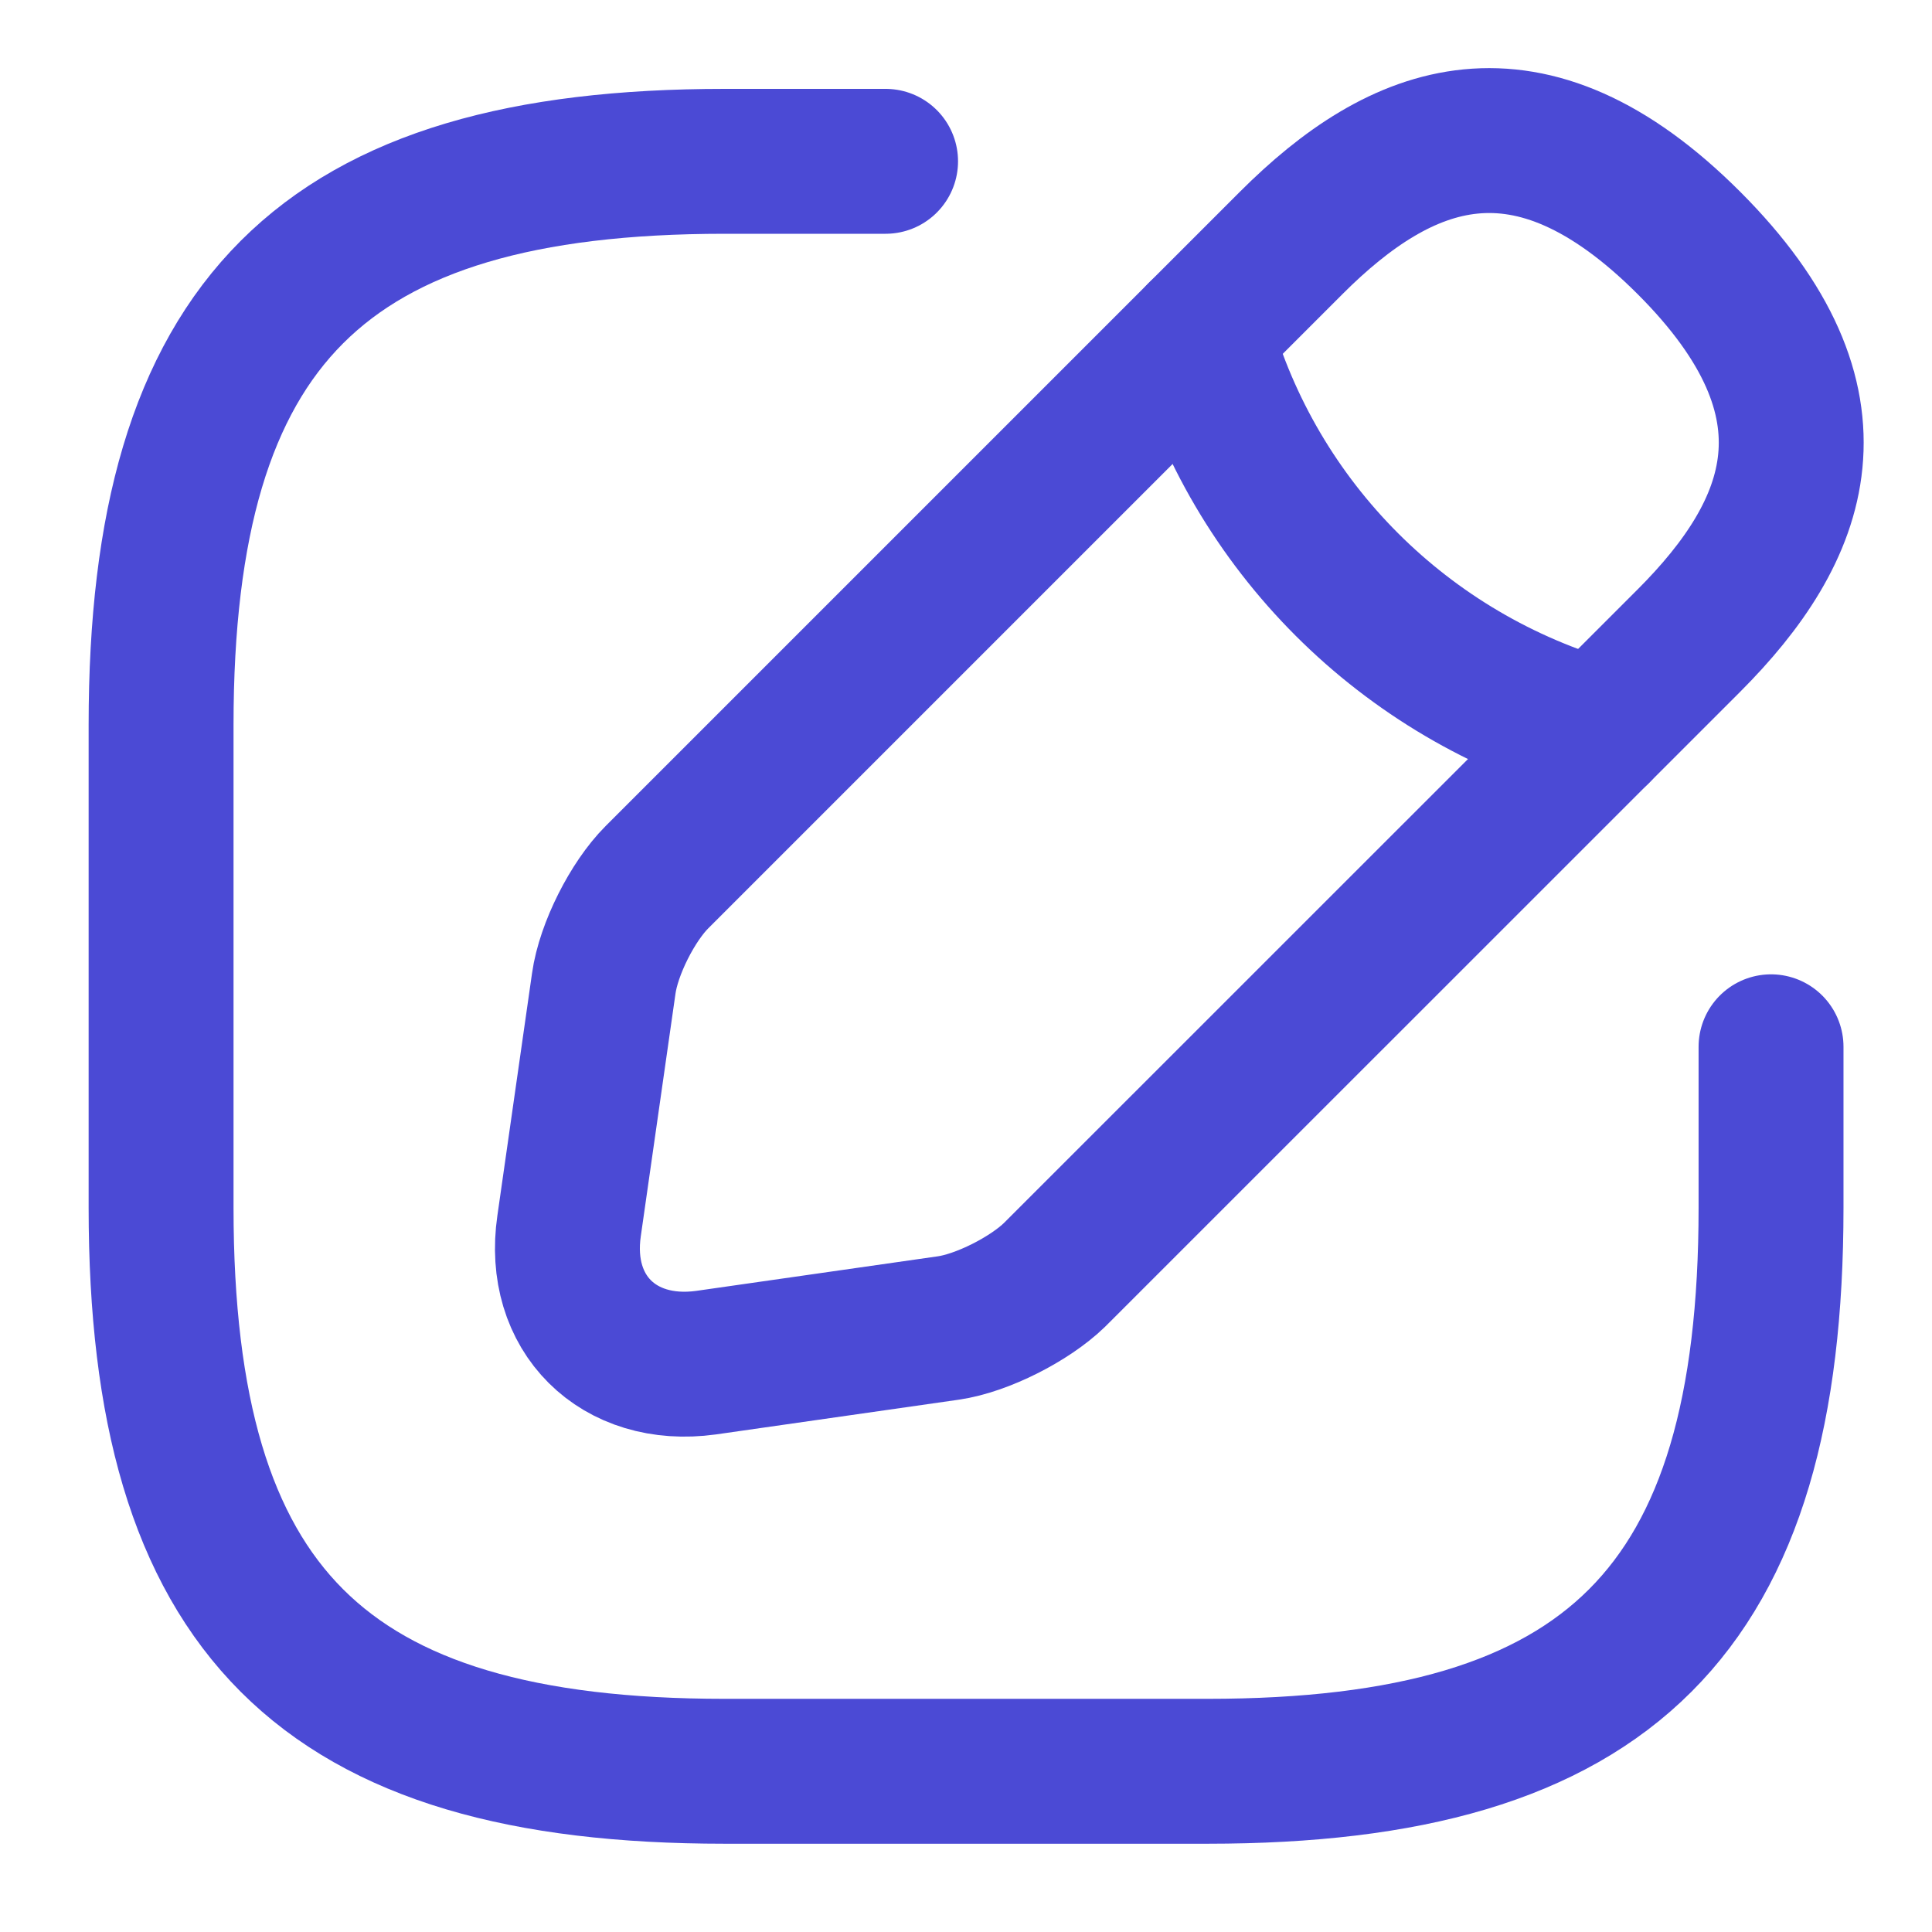
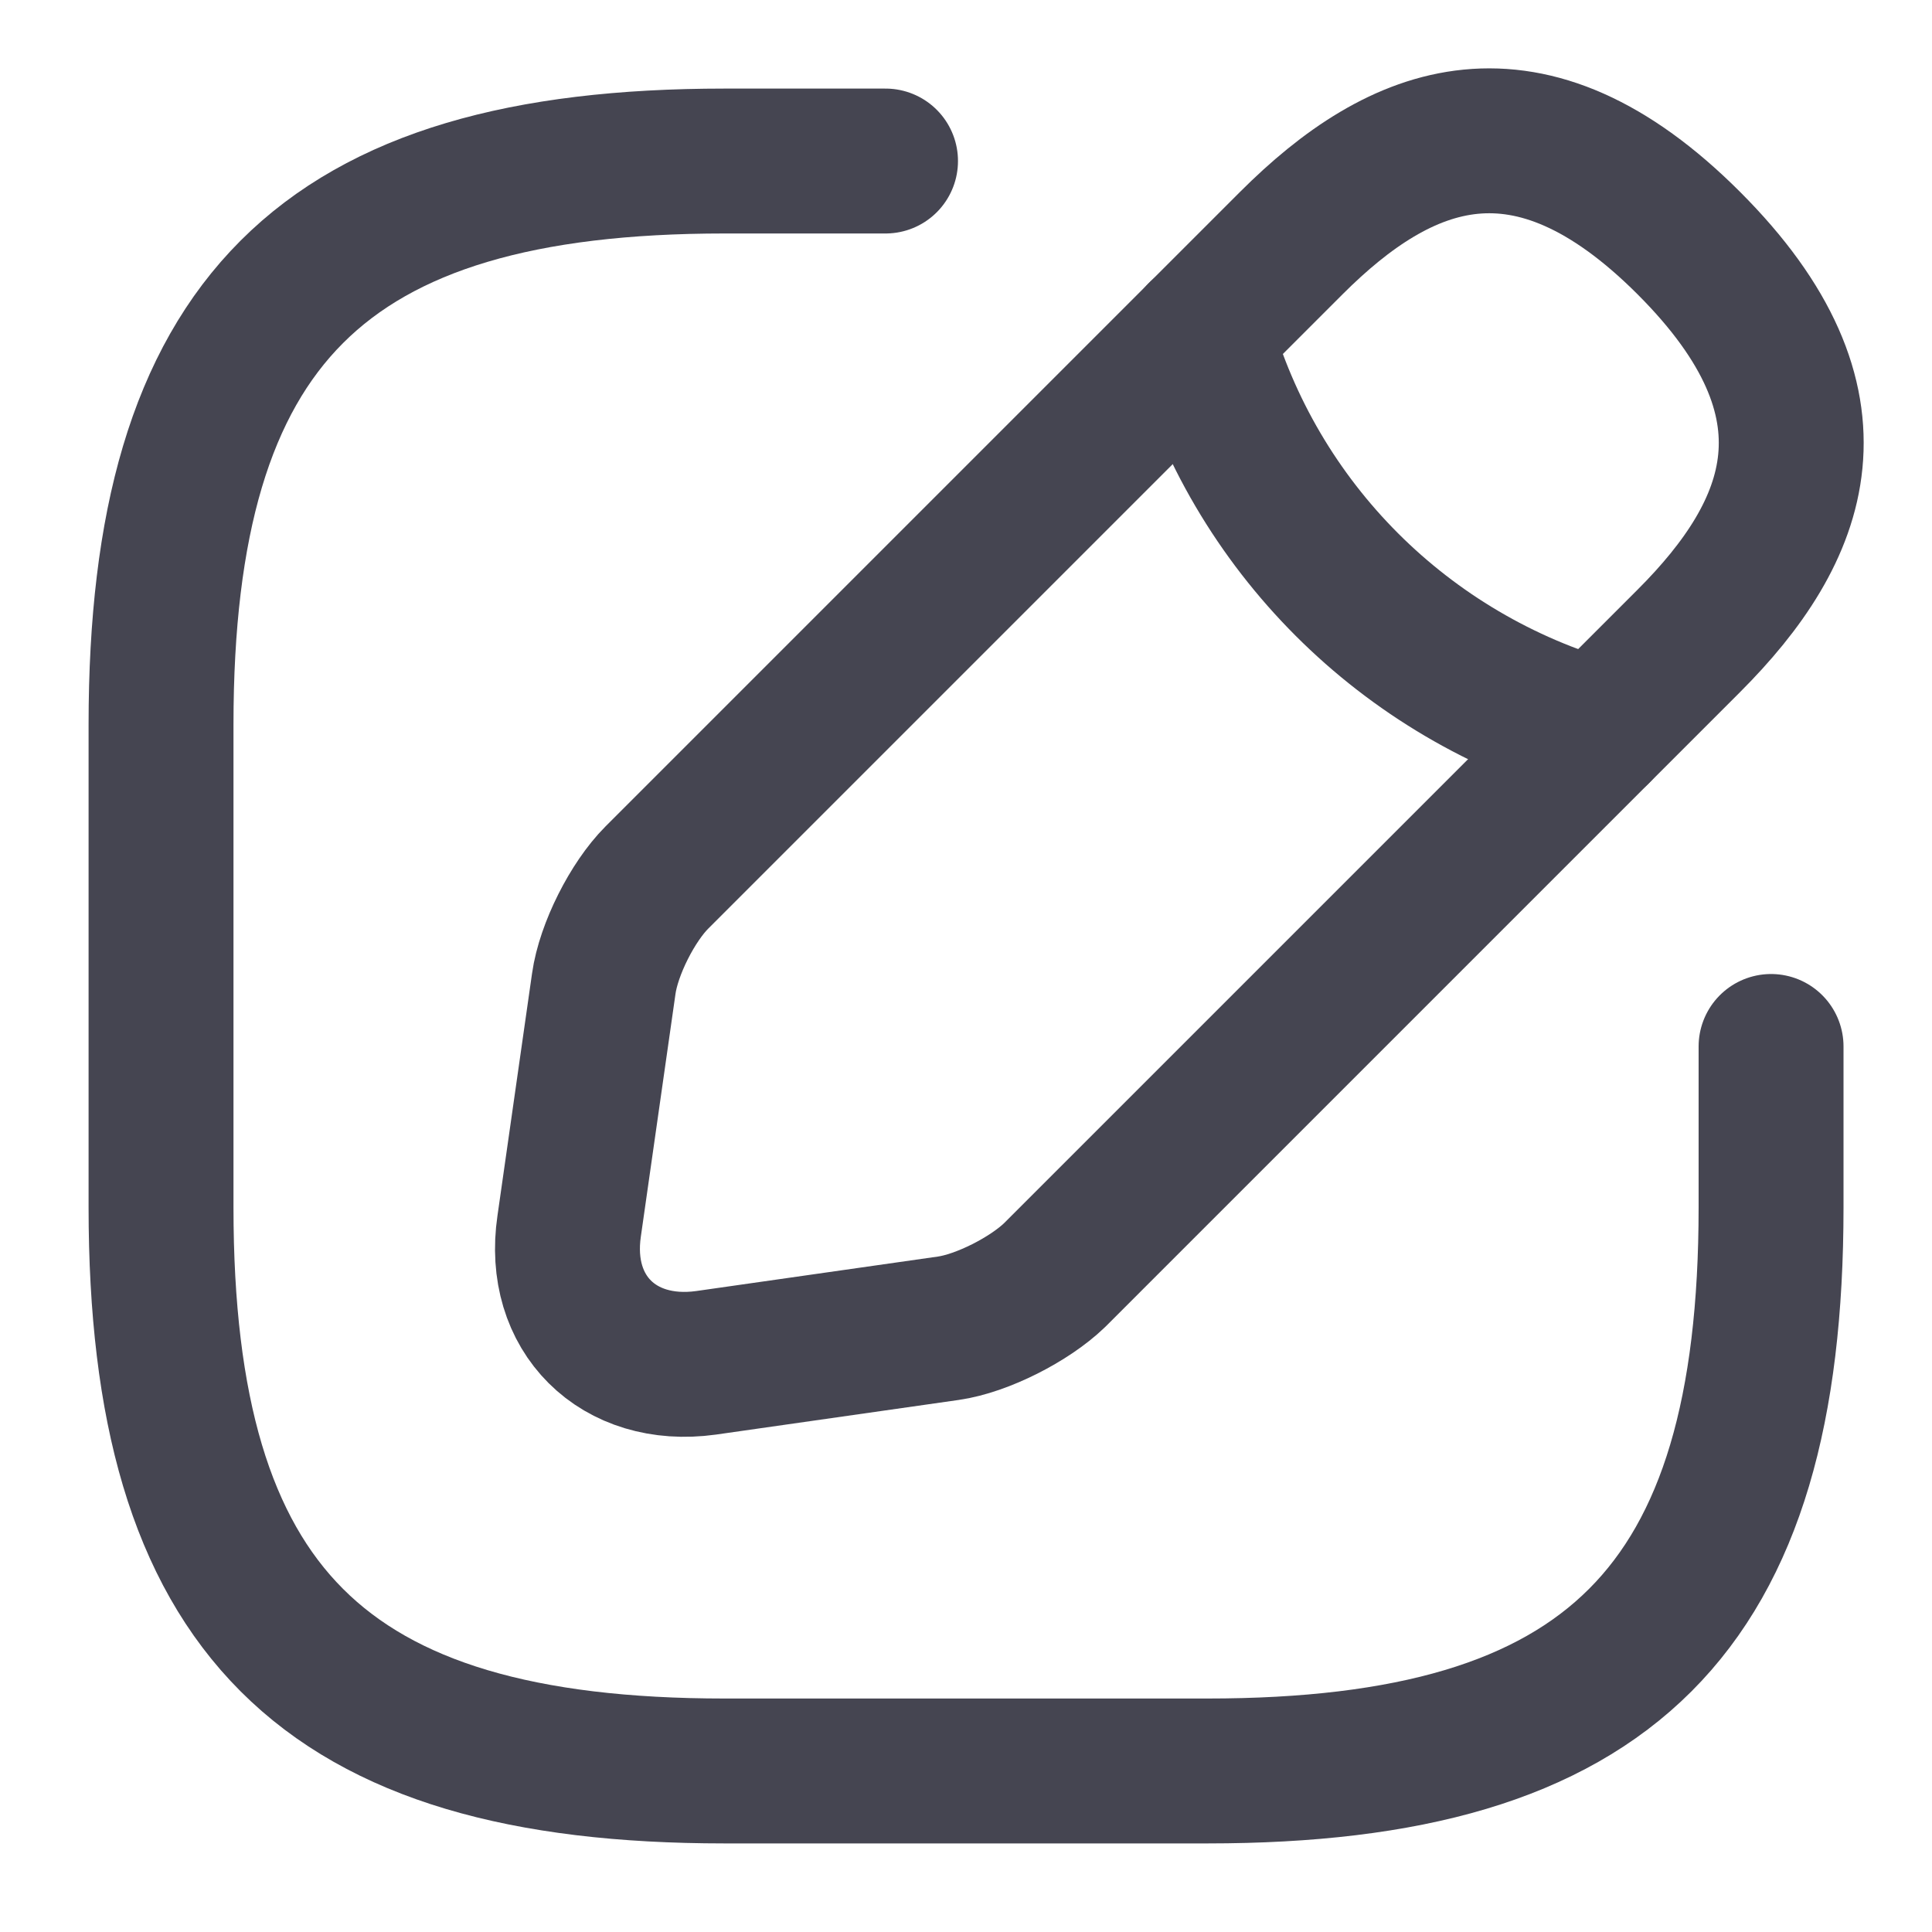
- <svg xmlns="http://www.w3.org/2000/svg" width="16" height="16" viewBox="0 0 16 16" fill="none">
-   <g id="vuesax/linear/edit">
-     <g id="edit">
-       <path id="Vector" d="M7.334 1.336H6.001C2.667 1.336 1.334 2.669 1.334 6.003V10.003C1.334 13.336 2.667 14.669 6.001 14.669H10.001C13.334 14.669 14.667 13.336 14.667 10.003V8.669" stroke="#4B4AD5" stroke-width="1.2" stroke-linecap="round" stroke-linejoin="round" />
-       <path id="Vector_2" d="M10.693 2.012L5.44 7.265C5.24 7.465 5.04 7.858 5 8.145L4.713 10.152C4.607 10.878 5.12 11.385 5.847 11.285L7.853 10.998C8.133 10.958 8.527 10.758 8.733 10.558L13.987 5.305C14.893 4.398 15.32 3.345 13.987 2.012C12.653 0.678 11.6 1.105 10.693 2.012Z" stroke="#4B4AD5" stroke-width="1.2" stroke-miterlimit="10" stroke-linecap="round" stroke-linejoin="round" />
-       <path id="Vector_3" d="M9.939 2.766C10.386 4.359 11.633 5.606 13.233 6.059" stroke="#4B4AD5" stroke-width="1.2" stroke-miterlimit="10" stroke-linecap="round" stroke-linejoin="round" />
-     </g>
-   </g>
+ <svg xmlns="http://www.w3.org/2000/svg" width="20" height="20" viewBox="0 0 20 20" fill="none">
+   <path d="M9.167 1.667H7.5C3.334 1.667 1.667 3.333 1.667 7.5V12.5C1.667 16.666 3.334 18.333 7.5 18.333H12.5C16.667 18.333 18.334 16.666 18.334 12.5V10.833" stroke="#454551" stroke-width="1.5" stroke-linecap="round" stroke-linejoin="round" />
+   <path d="M13.367 2.517L6.8 9.084C6.55 9.334 6.3 9.825 6.25 10.184L5.892 12.692C5.758 13.6 6.4 14.233 7.308 14.108L9.817 13.75C10.167 13.7 10.658 13.45 10.917 13.2L17.483 6.634C18.617 5.5 19.15 4.184 17.483 2.517C15.817 0.85 14.5 1.384 13.367 2.517Z" stroke="#454551" stroke-width="1.5" stroke-miterlimit="10" stroke-linecap="round" stroke-linejoin="round" />
+   <path d="M12.425 3.458C12.983 5.45 14.541 7.008 16.541 7.575" stroke="#454551" stroke-width="1.5" stroke-miterlimit="10" stroke-linecap="round" stroke-linejoin="round" />
</svg>
